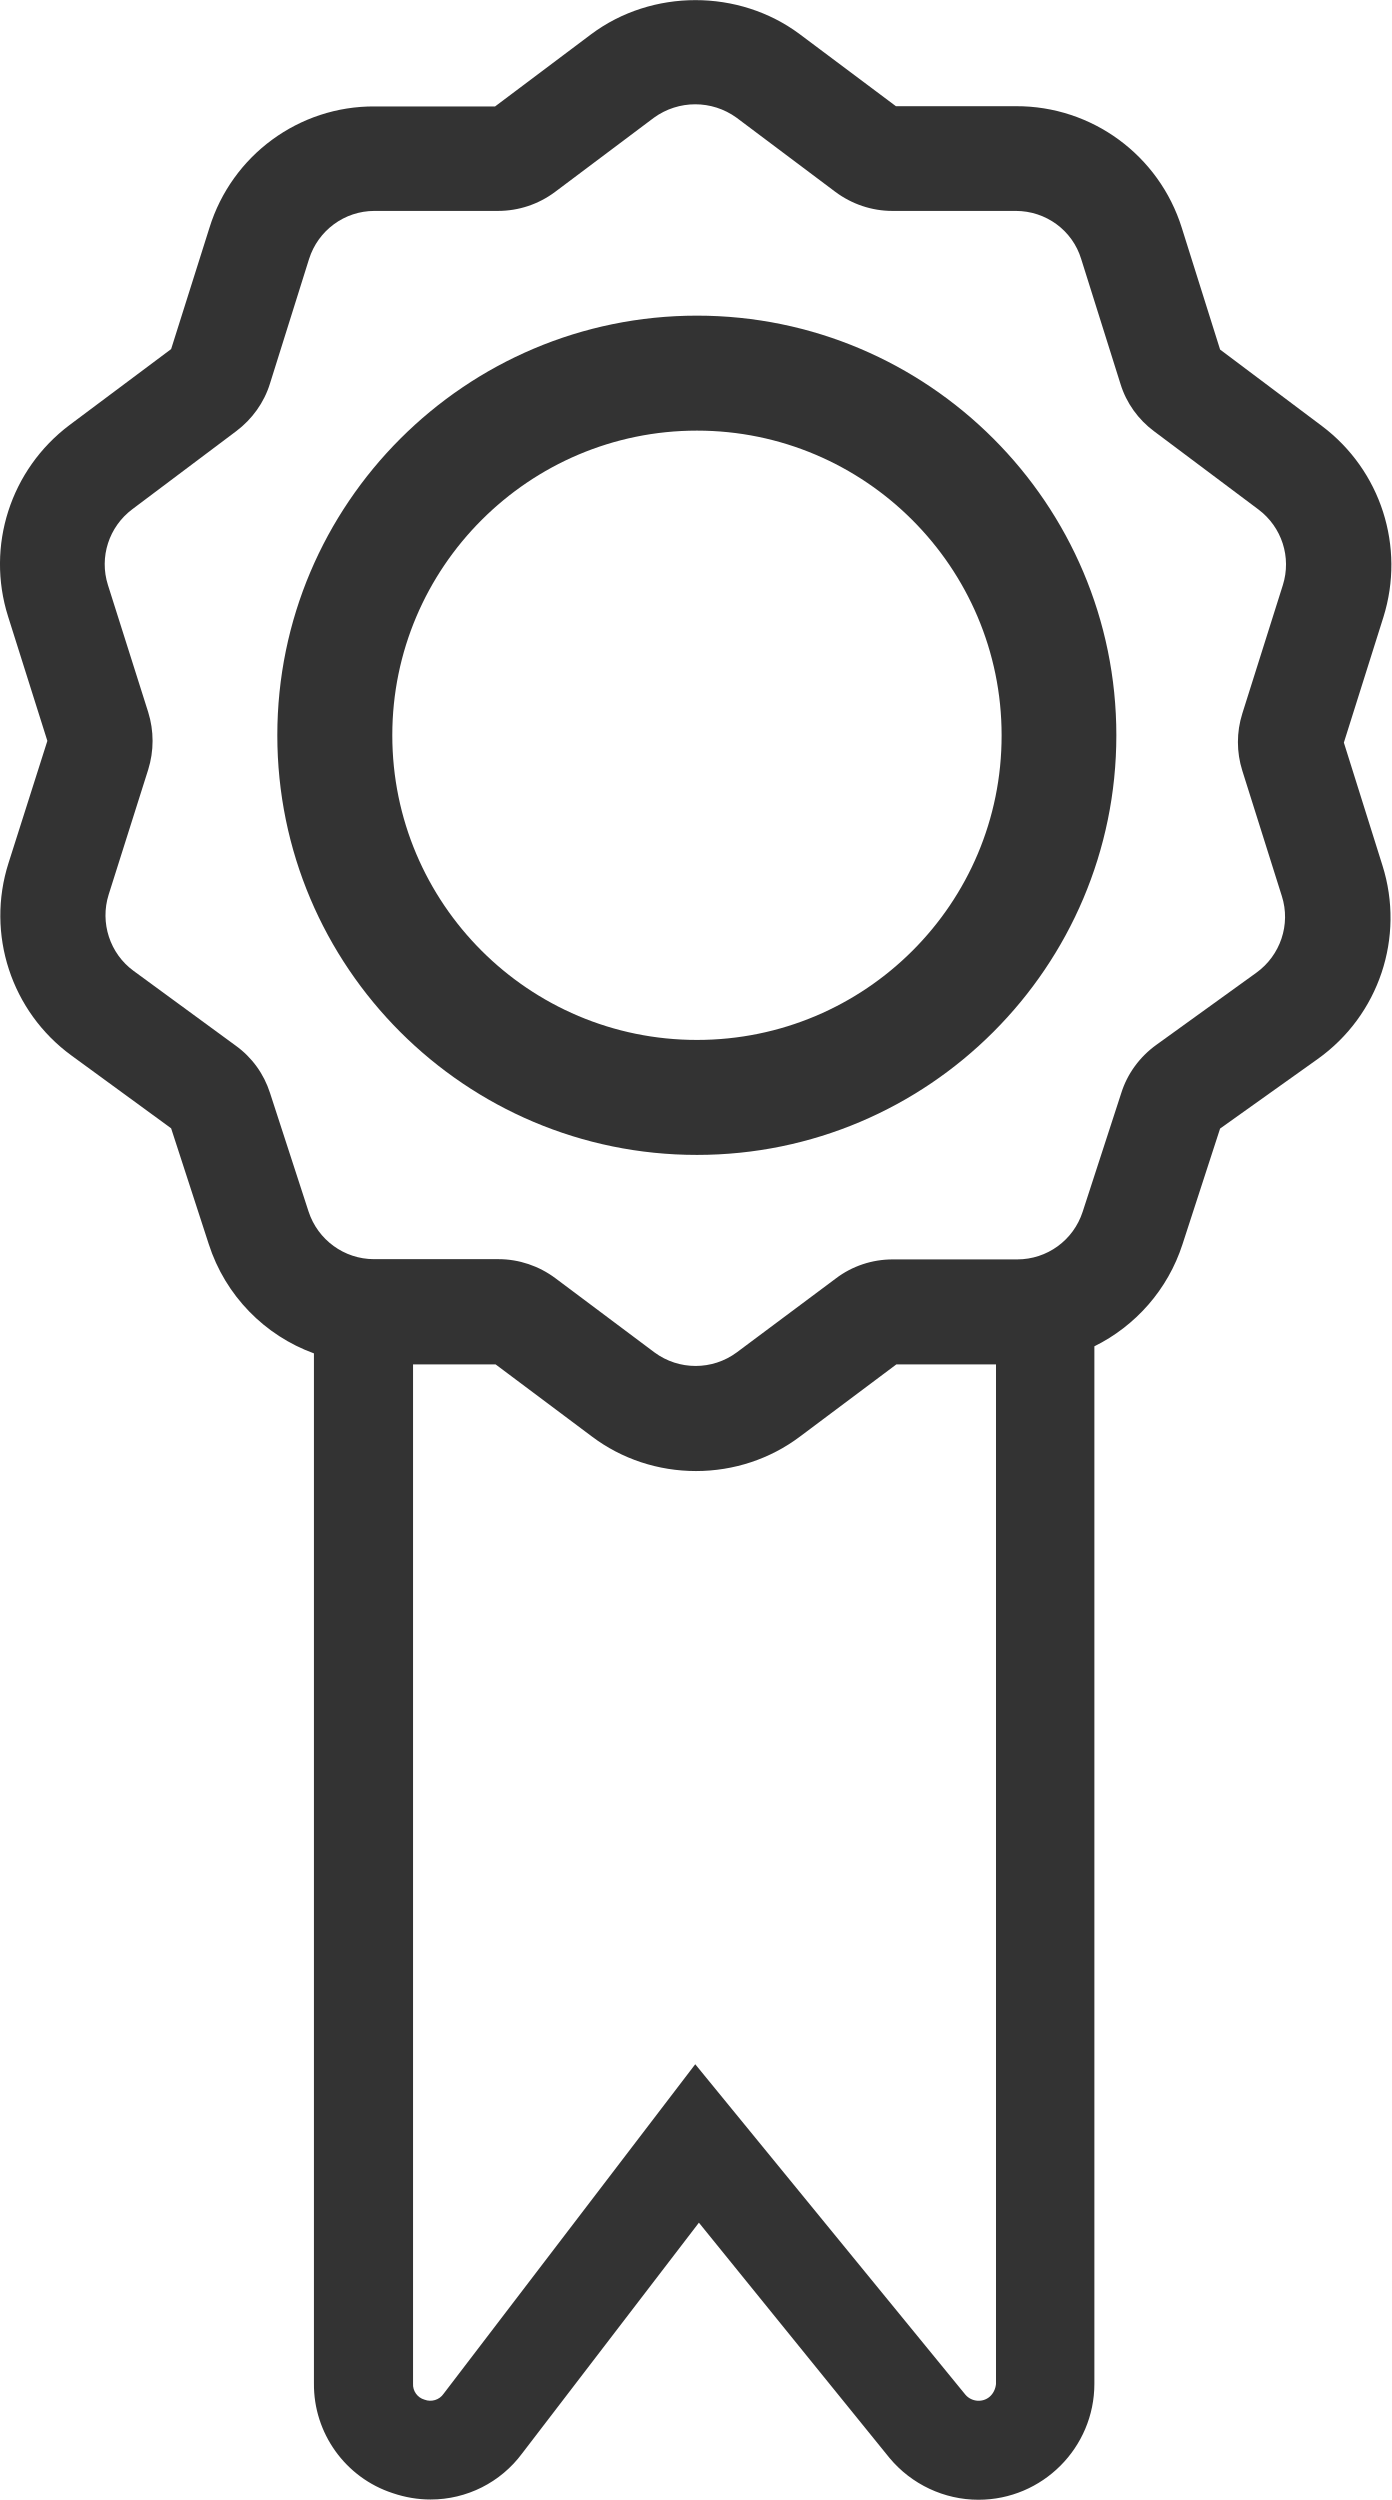
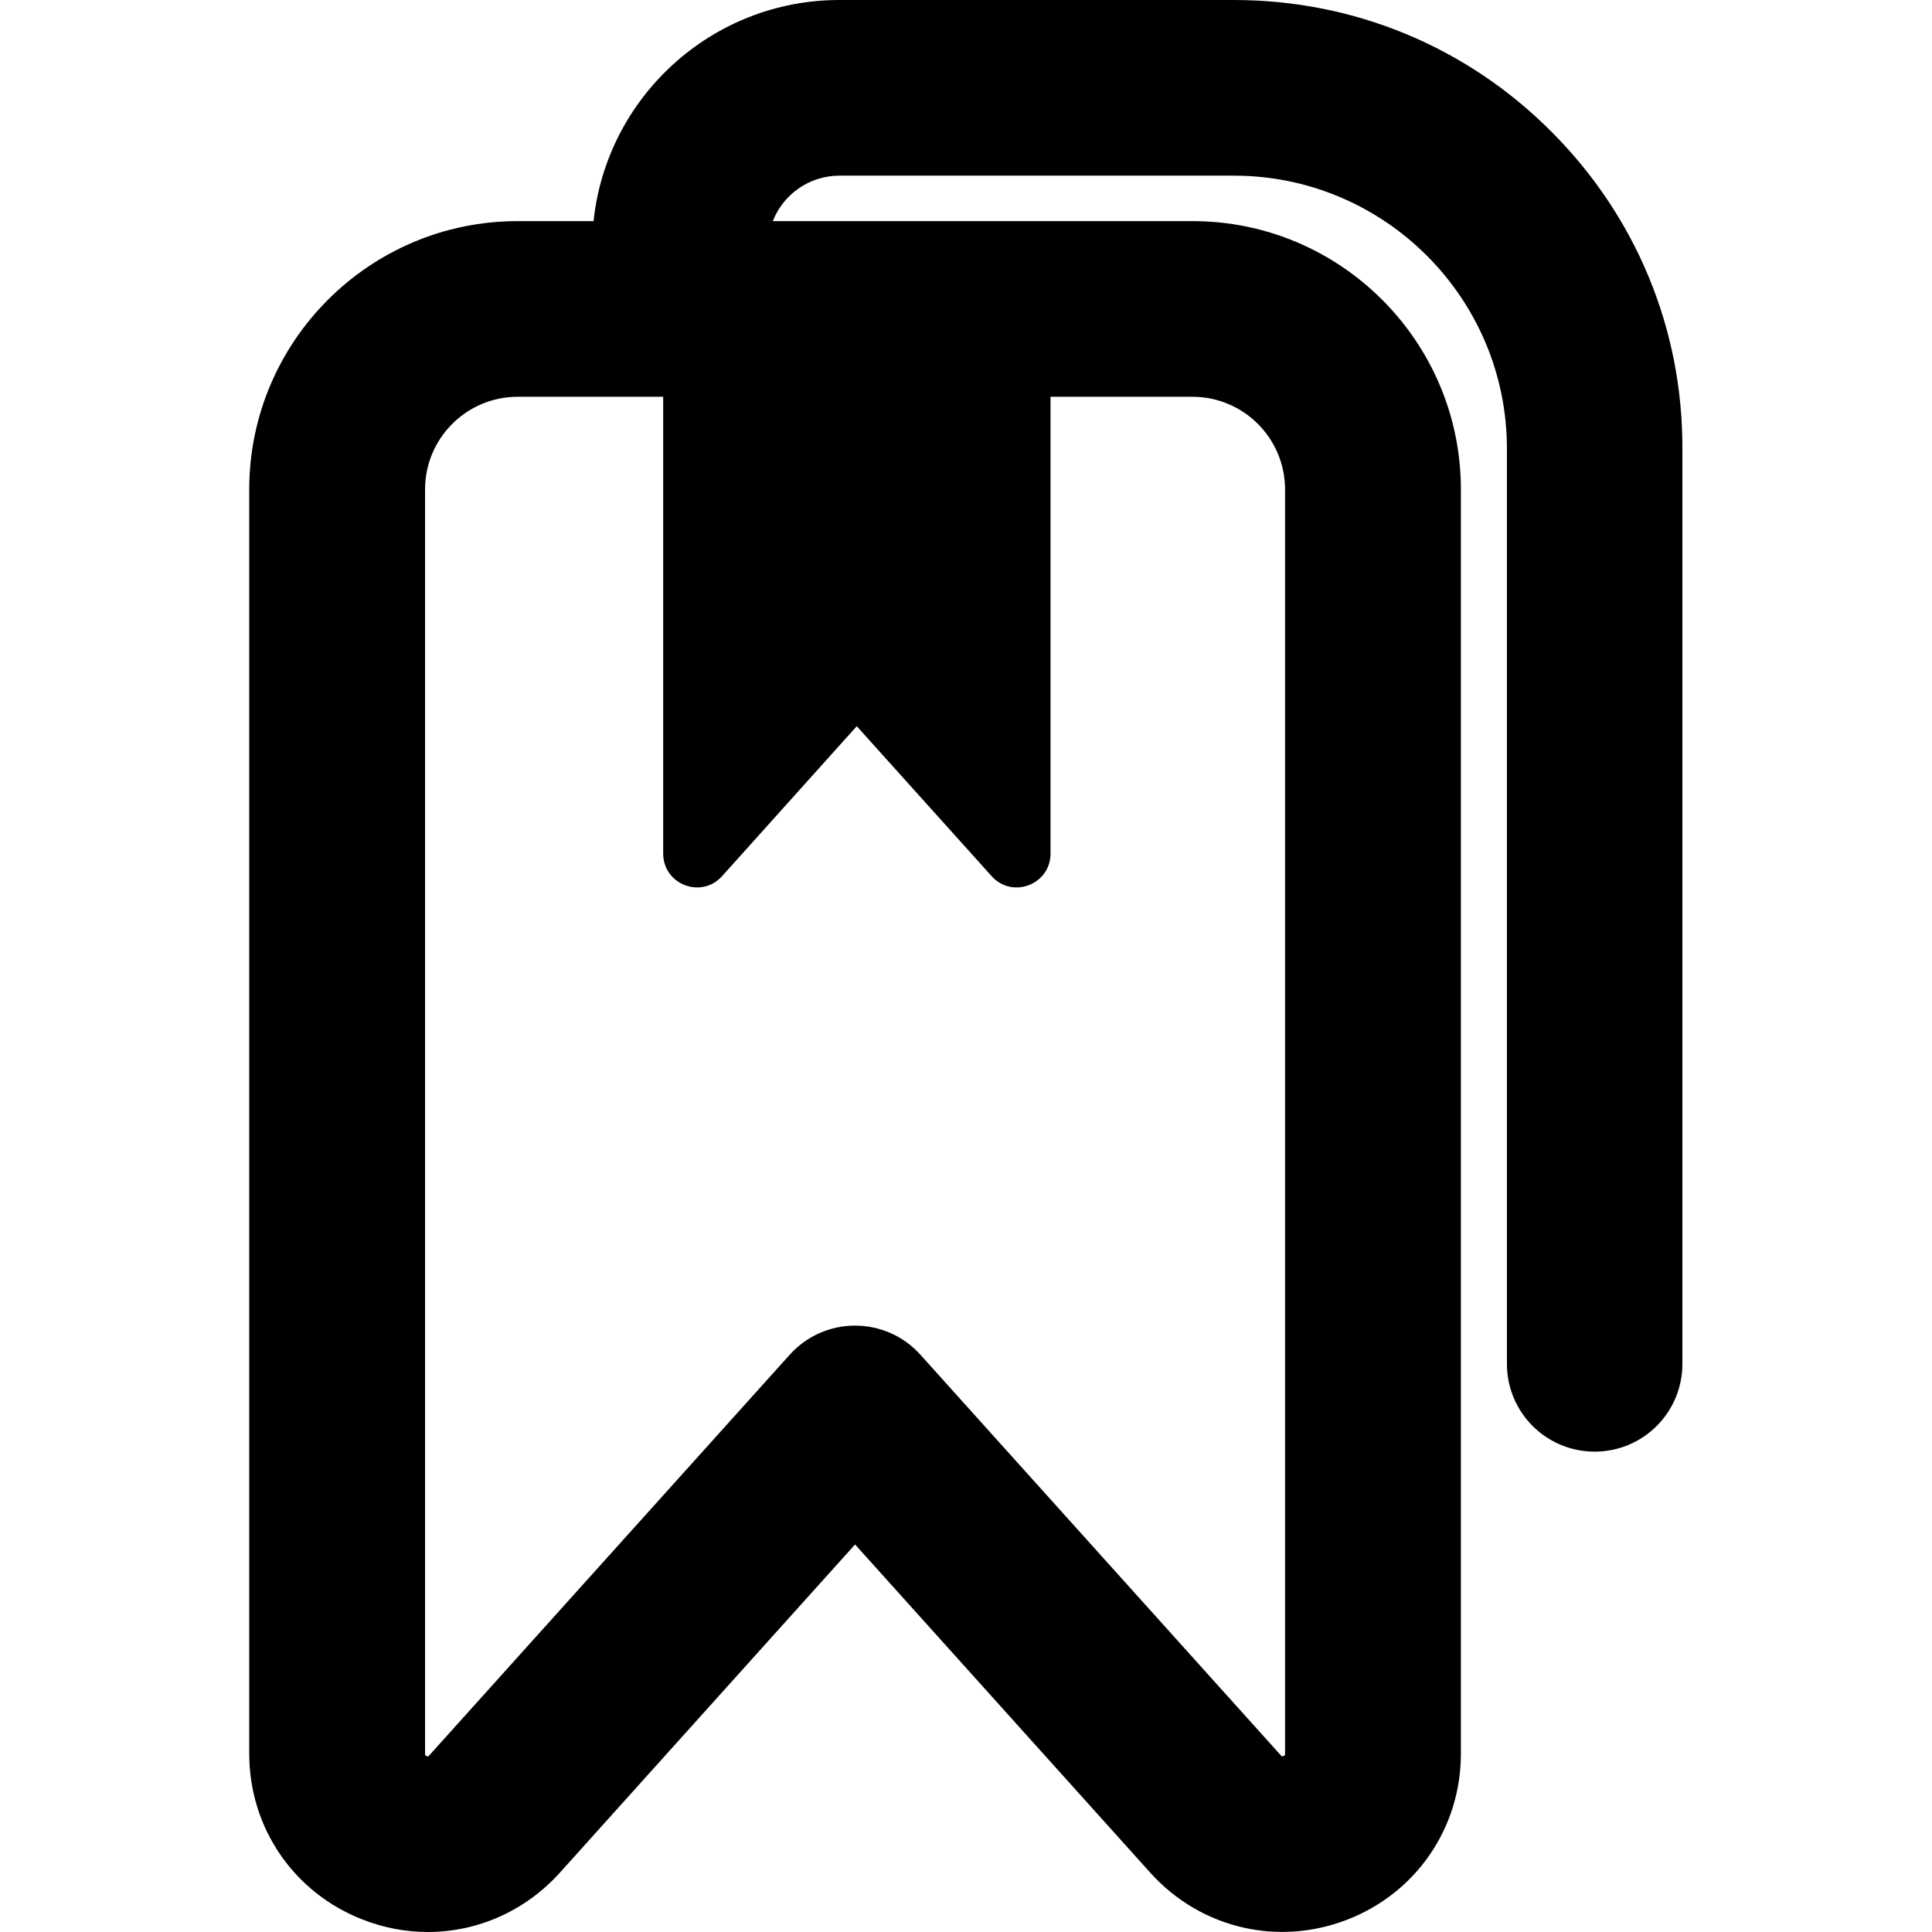
- <svg xmlns="http://www.w3.org/2000/svg" version="1.1" id="e1b71c27-83ae-4974-ba4d-1f26cac736db" x="0px" y="0px" viewBox="0 0 570 1024.1" style="enable-background:new 0 0 570 1024.1;" xml:space="preserve">
-   <style type="text/css">
- 	.st0{fill:#333333;}
- </style>
-   <g>
-     <path class="st0" d="M285.5,129.3c-94.8,0-171.9,77.1-171.9,171.9c0,94.9,77,171.9,171.9,171.9c94.8,0,171.8-77.1,171.8-171.9   S380.3,129.3,285.5,129.3z M285.5,426c-68.9,0-124.8-55.9-124.8-124.8c0-68.8,56-124.8,124.8-124.8v0c68.8,0,124.8,56,124.8,124.8   C410.4,370.1,354.5,426,285.5,426z" />
-     <path class="st0" d="M550.5,304.2l16.2-51.4c9-28.8-1-60.1-25.2-78.3l-41.7-31.3l-15.7-49.9c-9.3-29.7-36.8-49.9-67.9-49.8H367   L327.6,14c-24.9-18.6-60.5-18.6-85.4,0l-39.4,29.6h-49.3C122.5,43.4,95,63.6,85.8,93.3L70.1,143l-41.6,31.1   C4.3,192.3-5.8,223.7,3.3,252.5l16.1,51l-15.9,50c-9.3,29.1,1.1,60.9,25.8,78.9l40.8,29.8l15.4,47.4c6.8,21.2,23,37.5,43.1,44.8   v421.9c-0.2,20.4,12.9,38.7,32.3,45c5,1.7,10.2,2.6,15.5,2.6c14.8,0,28.7-7,37.5-18.9l72.4-94.5l78.1,96.4   c9,10.8,22.4,17.1,36.4,17.1c26.2,0,47.5-21.3,47.5-47.5v-425c16.8-8.3,30.1-23.2,36.1-41.8l15.4-47.4l40-28.5   c25.1-17.9,35.8-49.9,26.5-79.3L550.5,304.2z M416.7,515.9h-51c-8.4,0-16.6,2.7-23.3,7.8L301.8,554c-10,7.4-23.7,7.4-33.7,0   l-40.6-30.4c-6.7-5-14.9-7.8-23.3-7.8h-51c-12.2,0-23-7.9-26.8-19.5l-15.8-48.6c-2.5-7.8-7.4-14.6-14.1-19.4l-41.8-30.6   c-9.7-7.1-13.8-19.7-10.2-31.2l16.2-51.2c2.4-7.7,2.4-15.9,0-23.6l-16.5-52.1c-3.6-11.4,0.4-23.8,10-31l42.6-32   c6.5-4.9,11.4-11.7,13.8-19.5l16-51c3.7-11.7,14.5-19.7,26.8-19.7l50.6,0c8.4,0,16.6-2.7,23.4-7.8l40.5-30.4   c10.1-7.3,23.7-7.3,33.8,0l40.5,30.4c6.7,5,14.9,7.8,23.3,7.8h50.6c12.3,0,23.2,7.9,26.8,19.7l16.1,51.2   c2.4,7.8,7.3,14.6,13.8,19.4l42.7,32c9.6,7.2,13.6,19.6,10,31l-16.6,52.6c-2.4,7.6-2.4,15.8,0,23.4l16.2,51.4   c3.7,11.6-0.6,24.3-10.5,31.4L473.7,428c-6.8,4.9-11.9,11.8-14.4,19.8l-15.8,48.6C439.7,508.1,428.9,515.9,416.7,515.9z    M405.4,981.8c-2.9,2.5-7.4,2.1-9.9-0.8L284.8,845.6l-103.1,135c-1.7,2.5-5,3.5-7.8,2.4c-2.9-0.8-4.9-3.6-4.7-6.6V558.9h33.8   l39.4,29.5c12.3,9.3,27.3,14.2,42.7,14.2c15.4,0,30.4-4.9,42.7-14.2l39.4-29.5h40.8v417.7C407.8,978.6,406.9,980.5,405.4,981.8z" />
-   </g>
+ <svg xmlns="http://www.w3.org/2000/svg" version="1.1" id="Calque_1" x="0px" y="0px" viewBox="0 0 1024 1024" style="enable-background:new 0 0 1024 1024;" xml:space="preserve">
+   <path d="M822.2,69.7C777.3,24.7,717.6,0,654,0H444.9c-67.6,0-123.4,51.4-130.3,117.2h-40.3c-78.4,0-142.2,63.8-142.2,142.2v670.1  c0,39.4,23.8,74,60.6,88.1c11.2,4.3,22.7,6.4,34.1,6.4c26.1,0,51.5-11,69.9-31.4l156.5-174l156.5,174c26.4,29.3,67.2,39.1,104,25  c36.8-14.1,60.6-48.7,60.6-88.1V259.4c0-78.4-63.8-142.2-142.2-142.2H409.6c5.5-14.1,19.3-24.1,35.3-24.1H654  c79.8,0,144.7,64.9,144.7,144.7v485.1c0,25.7,20.8,46.5,46.5,46.5s46.5-20.8,46.5-46.5V237.8C891.9,174.3,867.1,114.6,822.2,69.7z   M454.1,384.9l71.5,79.5c11,12.2,31.2,4.4,31.2-12V210.3H632c27.1,0,49.1,22,49.1,49.1v670.1c0,0.4,0,0.6-0.1,0.8  c-0.3,0.3-1.2,0.7-1.6,0.6c-0.1-0.1-0.3-0.2-0.5-0.5L487.8,718c-8.8-9.8-21.4-15.4-34.6-15.4s-25.8,5.6-34.6,15.4L227.5,930.4  c-0.3,0.3-0.5,0.5-0.5,0.5c-0.4,0.1-1.3-0.3-1.6-0.6c0-0.1-0.1-0.4-0.1-0.8V259.4c0-27.1,22-49.1,49.1-49.1h77.1v242.1  c0,16.4,20.2,24.2,31.2,12L454.1,384.9z" />
</svg>
